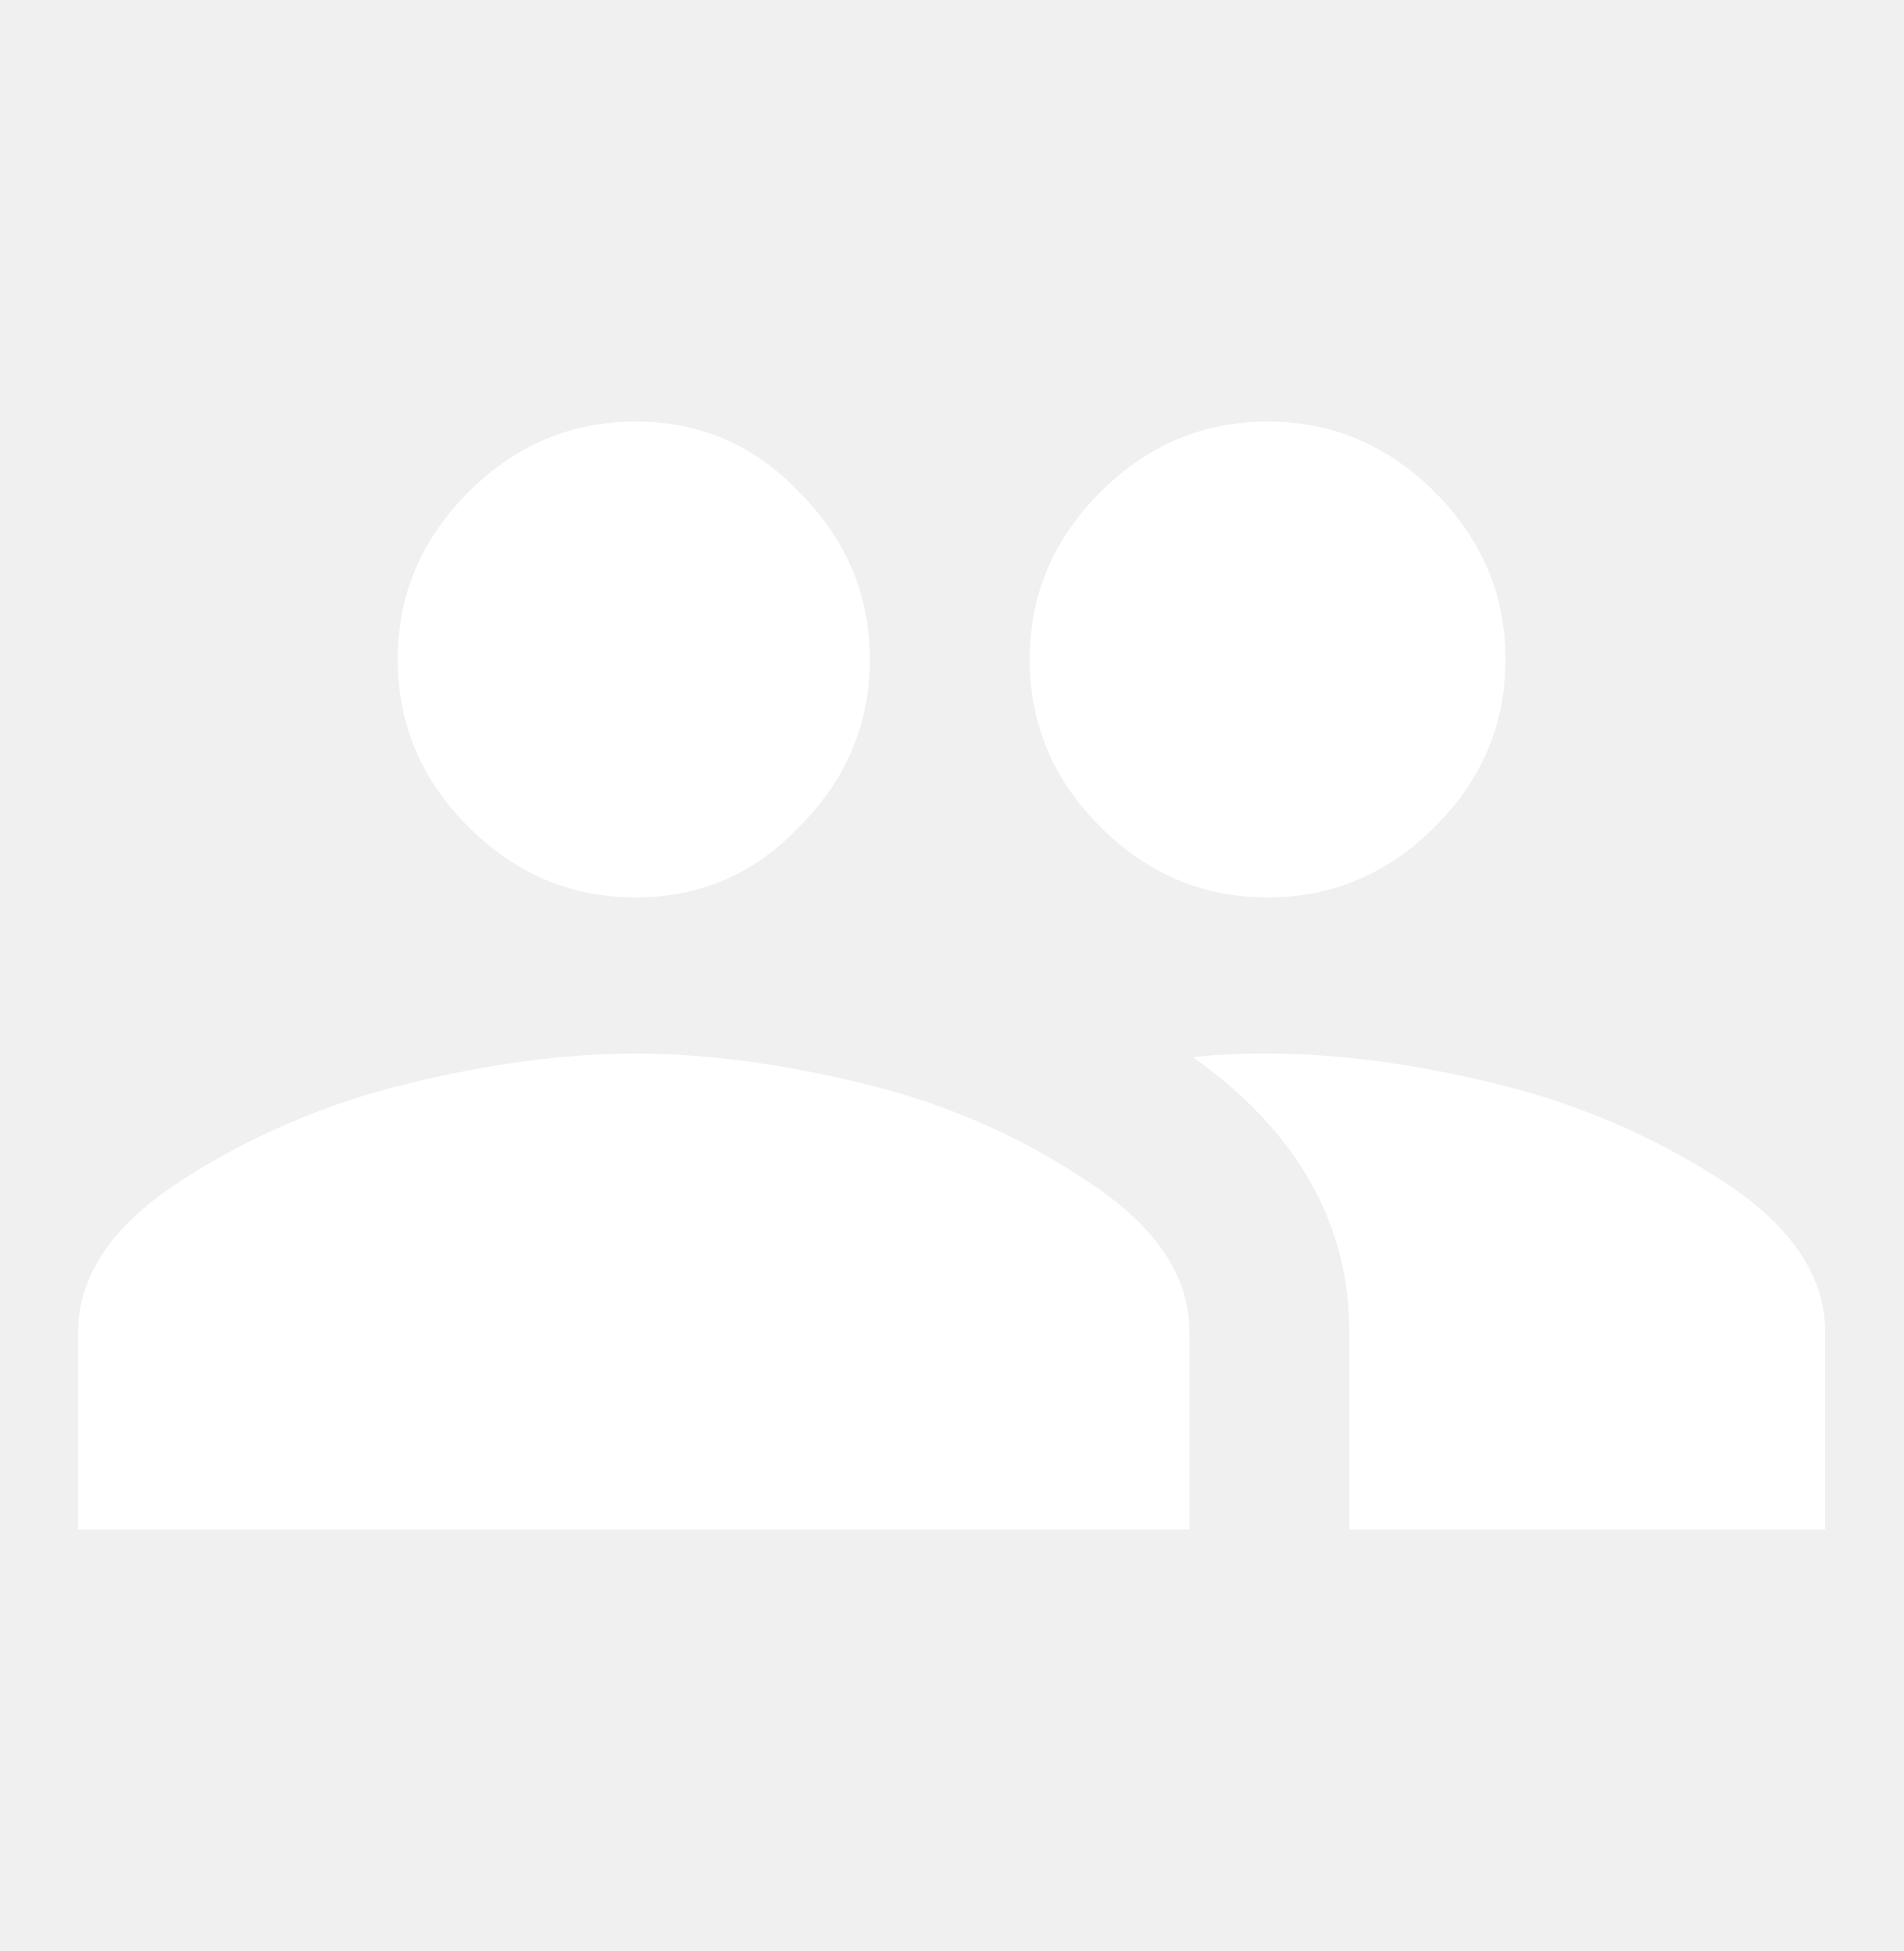
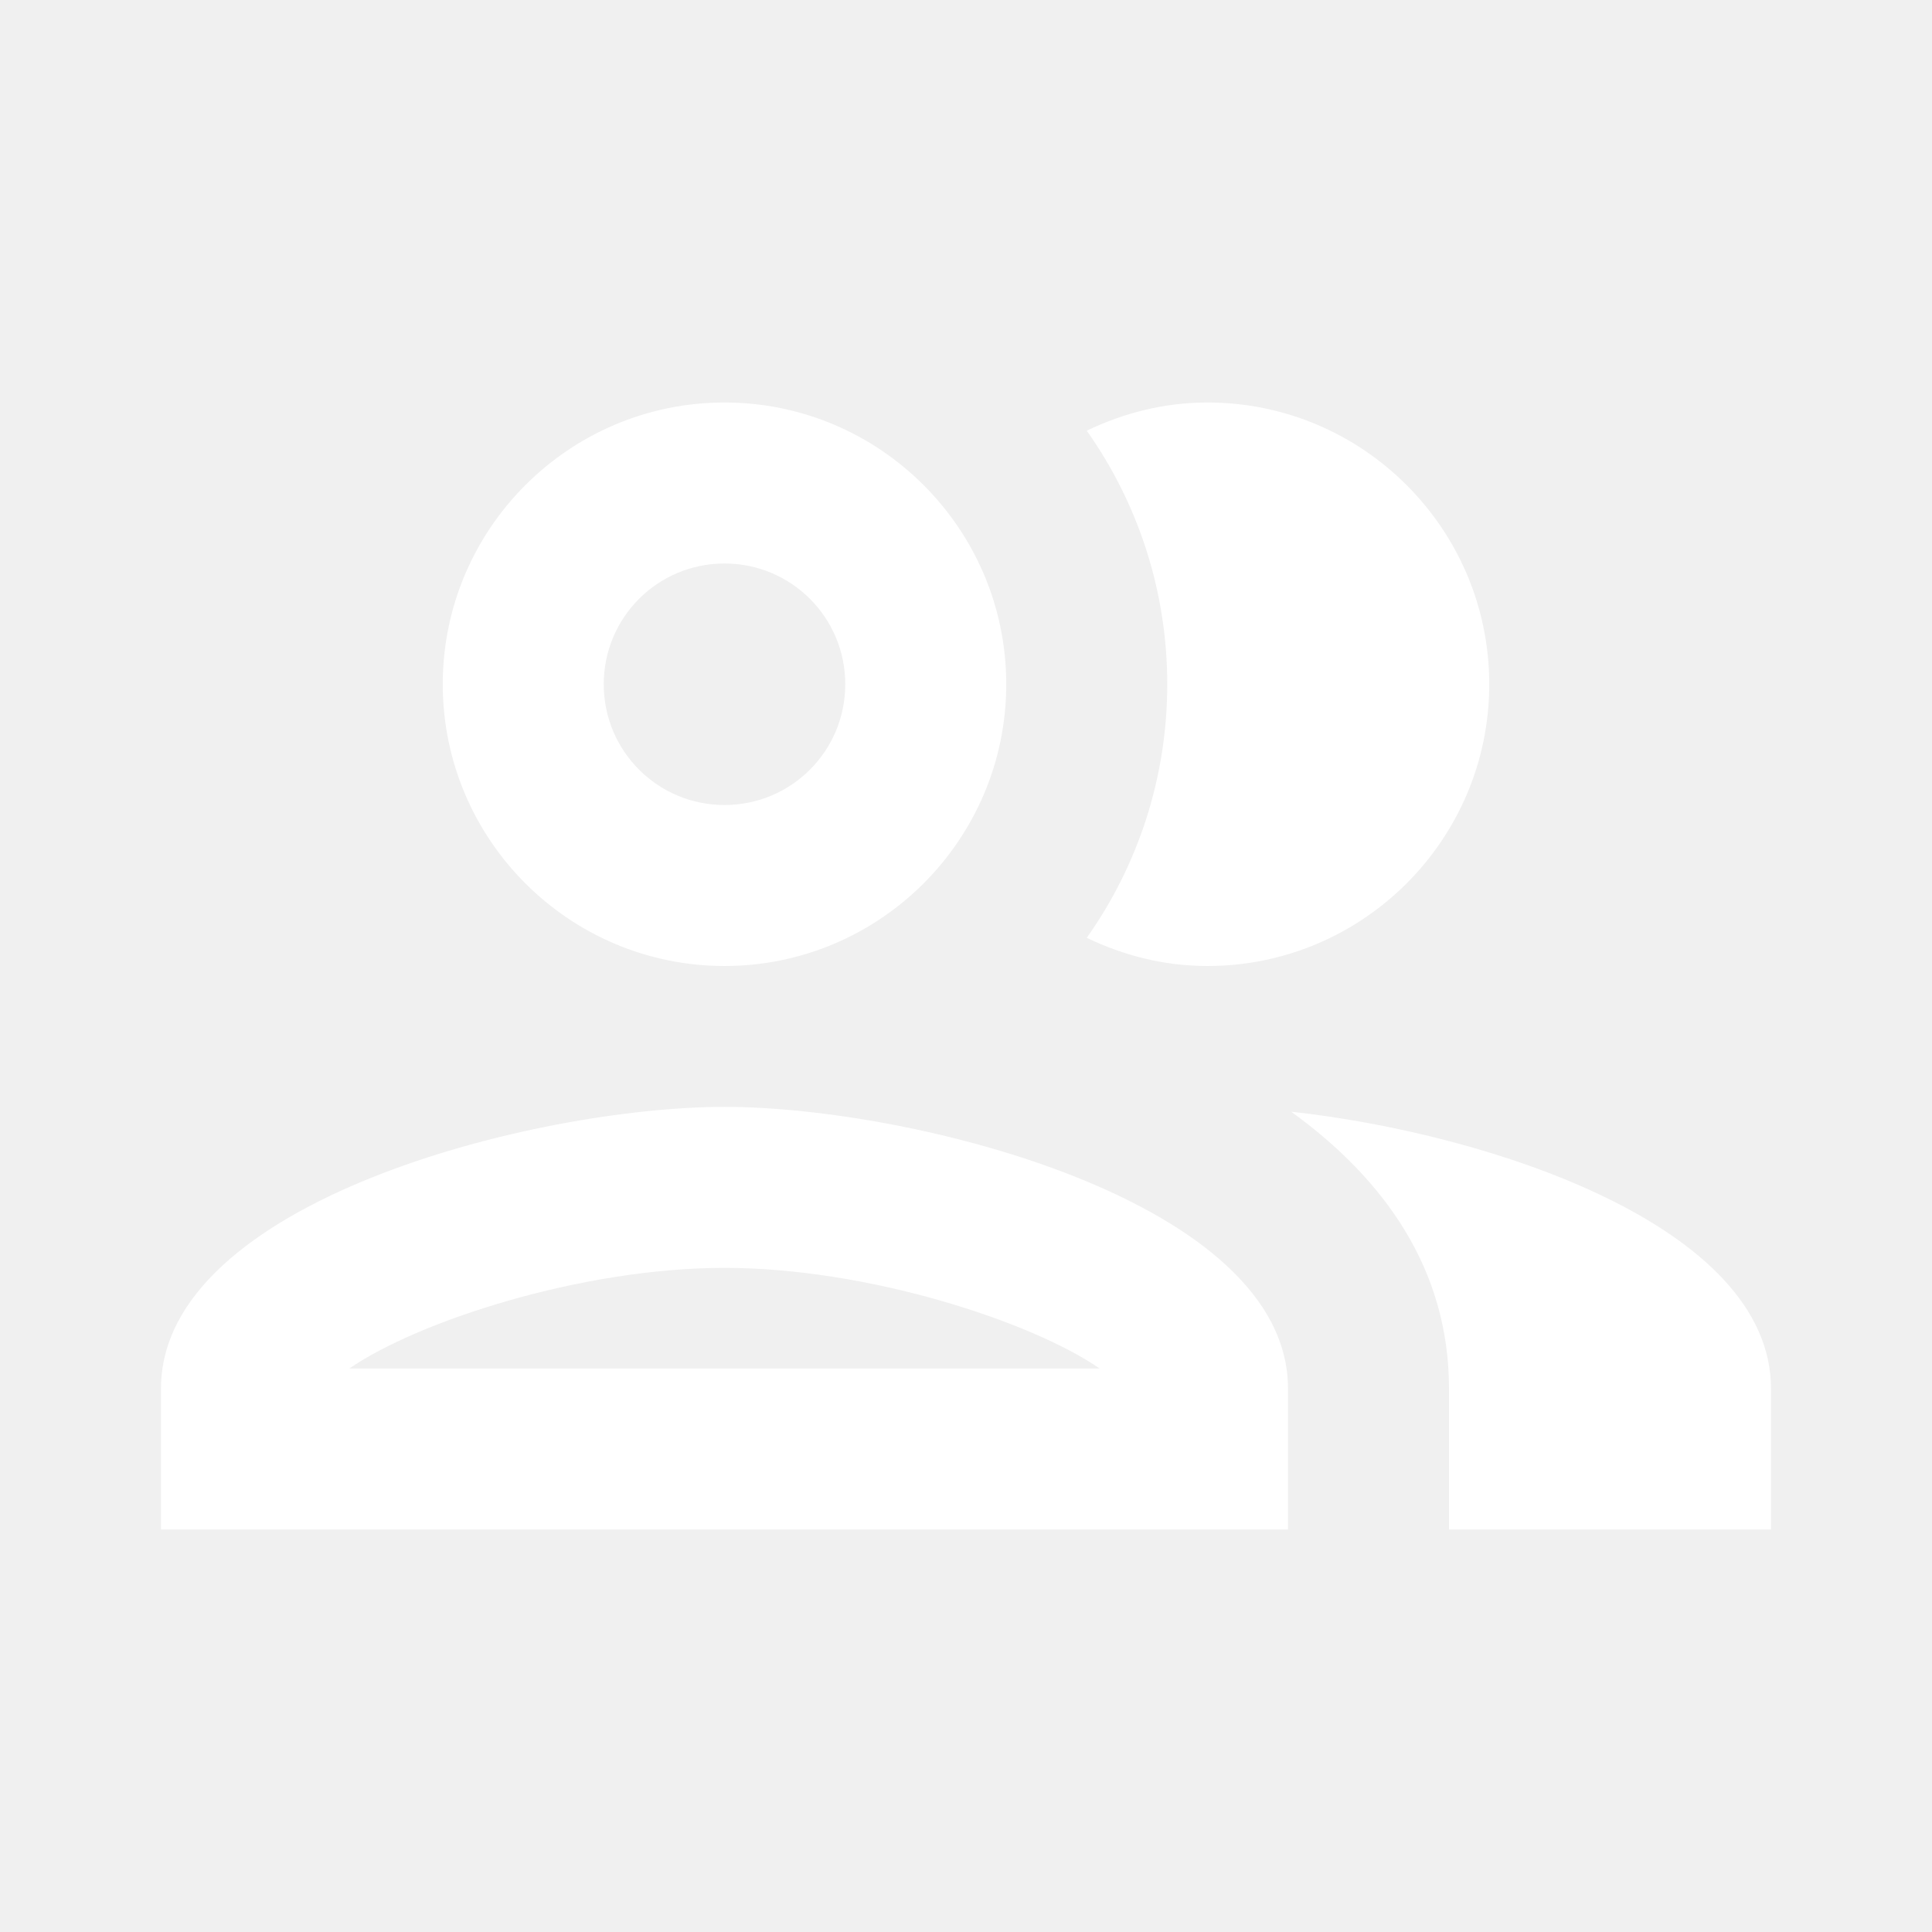
- <svg xmlns="http://www.w3.org/2000/svg" width="40" height="41" viewBox="0 0 40 41" fill="none">
-   <path d="M26.641 22.141C28.099 22.141 29.688 22.349 31.406 22.766C33.125 23.182 34.714 23.859 36.172 24.797C37.63 25.734 38.359 26.802 38.359 28V32.141H28.359V28C28.359 25.708 27.266 23.781 25.078 22.219C25.443 22.167 25.963 22.141 26.641 22.141ZM8.594 22.766C10.312 22.349 11.901 22.141 13.359 22.141C14.818 22.141 16.406 22.349 18.125 22.766C19.844 23.182 21.406 23.859 22.812 24.797C24.271 25.734 25 26.802 25 28V32.141H1.641V28C1.641 26.802 2.37 25.734 3.828 24.797C5.286 23.859 6.875 23.182 8.594 22.766ZM16.797 17.375C15.859 18.365 14.713 18.859 13.359 18.859C12.005 18.859 10.833 18.365 9.844 17.375C8.854 16.385 8.359 15.213 8.359 13.859C8.359 12.505 8.854 11.333 9.844 10.344C10.833 9.354 12.005 8.859 13.359 8.859C14.713 8.859 15.859 9.354 16.797 10.344C17.787 11.333 18.281 12.505 18.281 13.859C18.281 15.213 17.787 16.385 16.797 17.375ZM30.156 17.375C29.167 18.365 27.995 18.859 26.641 18.859C25.287 18.859 24.115 18.365 23.125 17.375C22.135 16.385 21.641 15.213 21.641 13.859C21.641 12.505 22.135 11.333 23.125 10.344C24.115 9.354 25.287 8.859 26.641 8.859C27.995 8.859 29.167 9.354 30.156 10.344C31.146 11.333 31.641 12.505 31.641 13.859C31.641 15.213 31.146 16.385 30.156 17.375Z" fill="white" />
+ <svg xmlns="http://www.w3.org/2000/svg" height="36px" viewBox="0 0 24 24" width="36px" fill="#FFFFFF">
+   <path d="M0 0h24v24H0V0z" fill="none" />
+   <path d="M9 13.75c-2.34 0-7 1.17-7 3.5V19h14v-1.75c0-2.33-4.66-3.5-7-3.5zM4.34 17c.84-.58 2.87-1.25 4.66-1.25s3.82.67 4.66 1.25H4.34zM9 12c1.93 0 3.5-1.57 3.5-3.5S10.93 5 9 5 5.5 6.57 5.5 8.5 7.07 12 9 12zm0-5c.83 0 1.5.67 1.5 1.5S9.83 10 9 10s-1.5-.67-1.5-1.5S8.17 7 9 7zm7.04 6.81c1.16.84 1.96 1.96 1.96 3.44V19h4v-1.75c0-2.02-3.5-3.17-5.96-3.44zM15 12c1.93 0 3.5-1.57 3.5-3.5S16.93 5 15 5c-.54 0-1.04.13-1.5.35.63.89 1 1.98 1 3.15s-.37 2.26-1 3.15c.46.22.96.35 1.5.35z" />
</svg>
